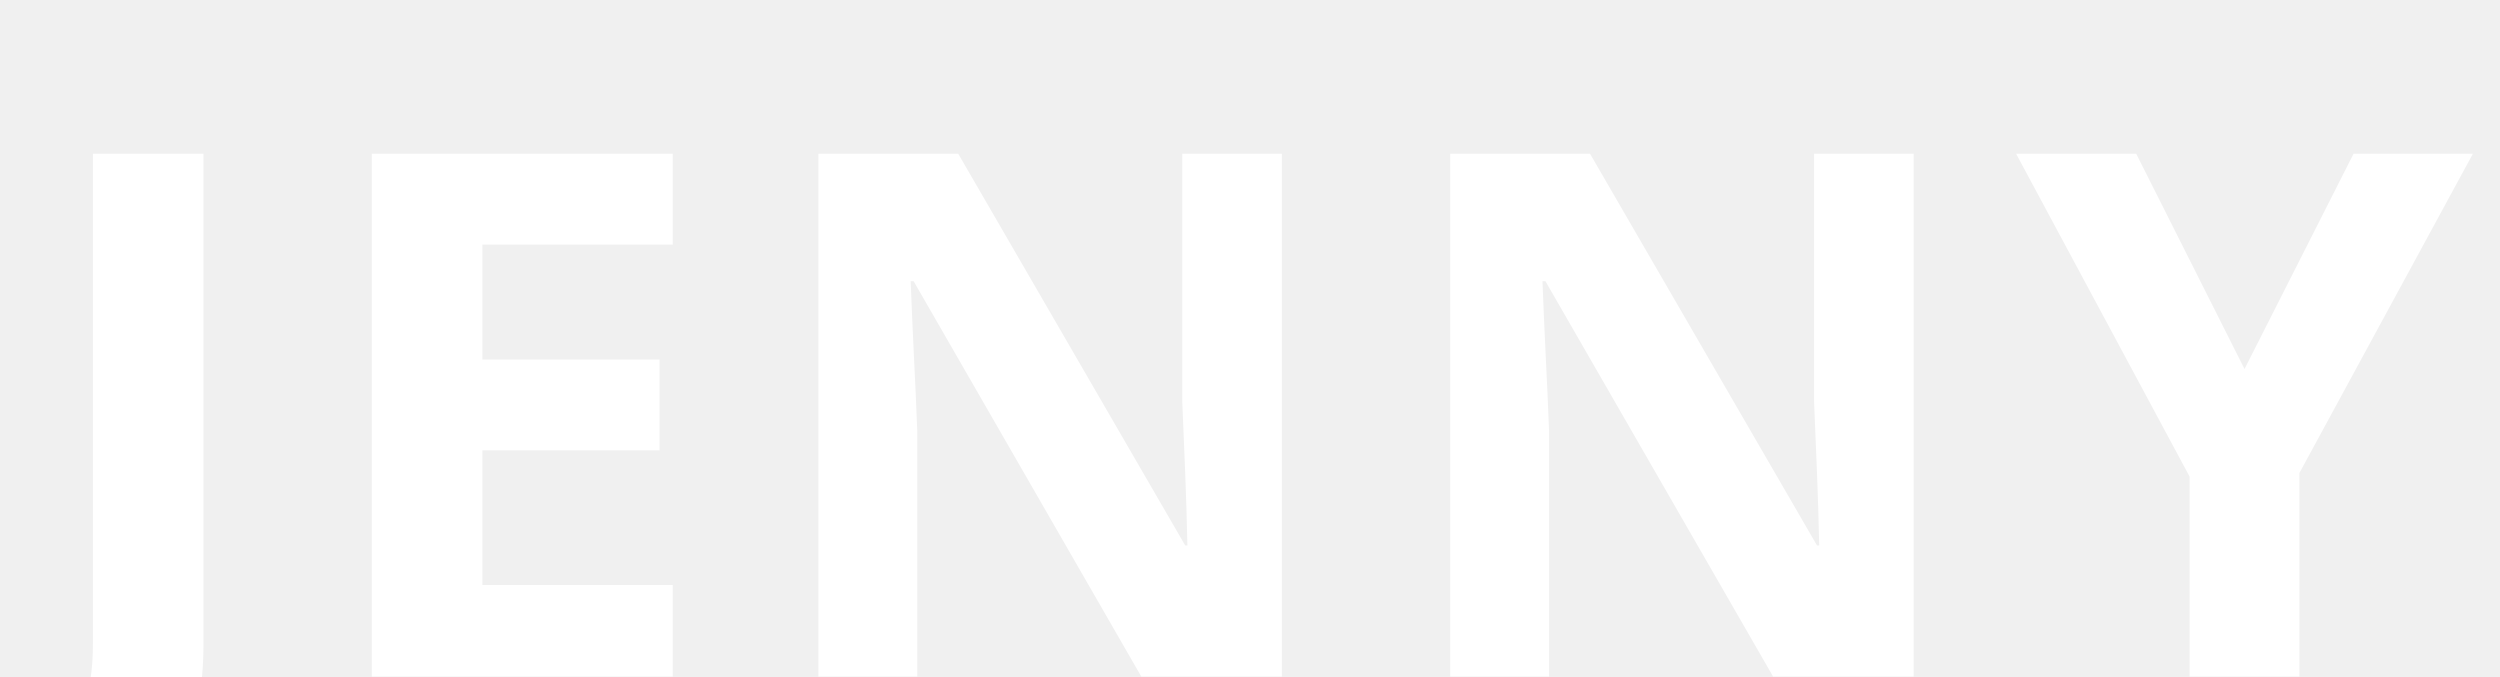
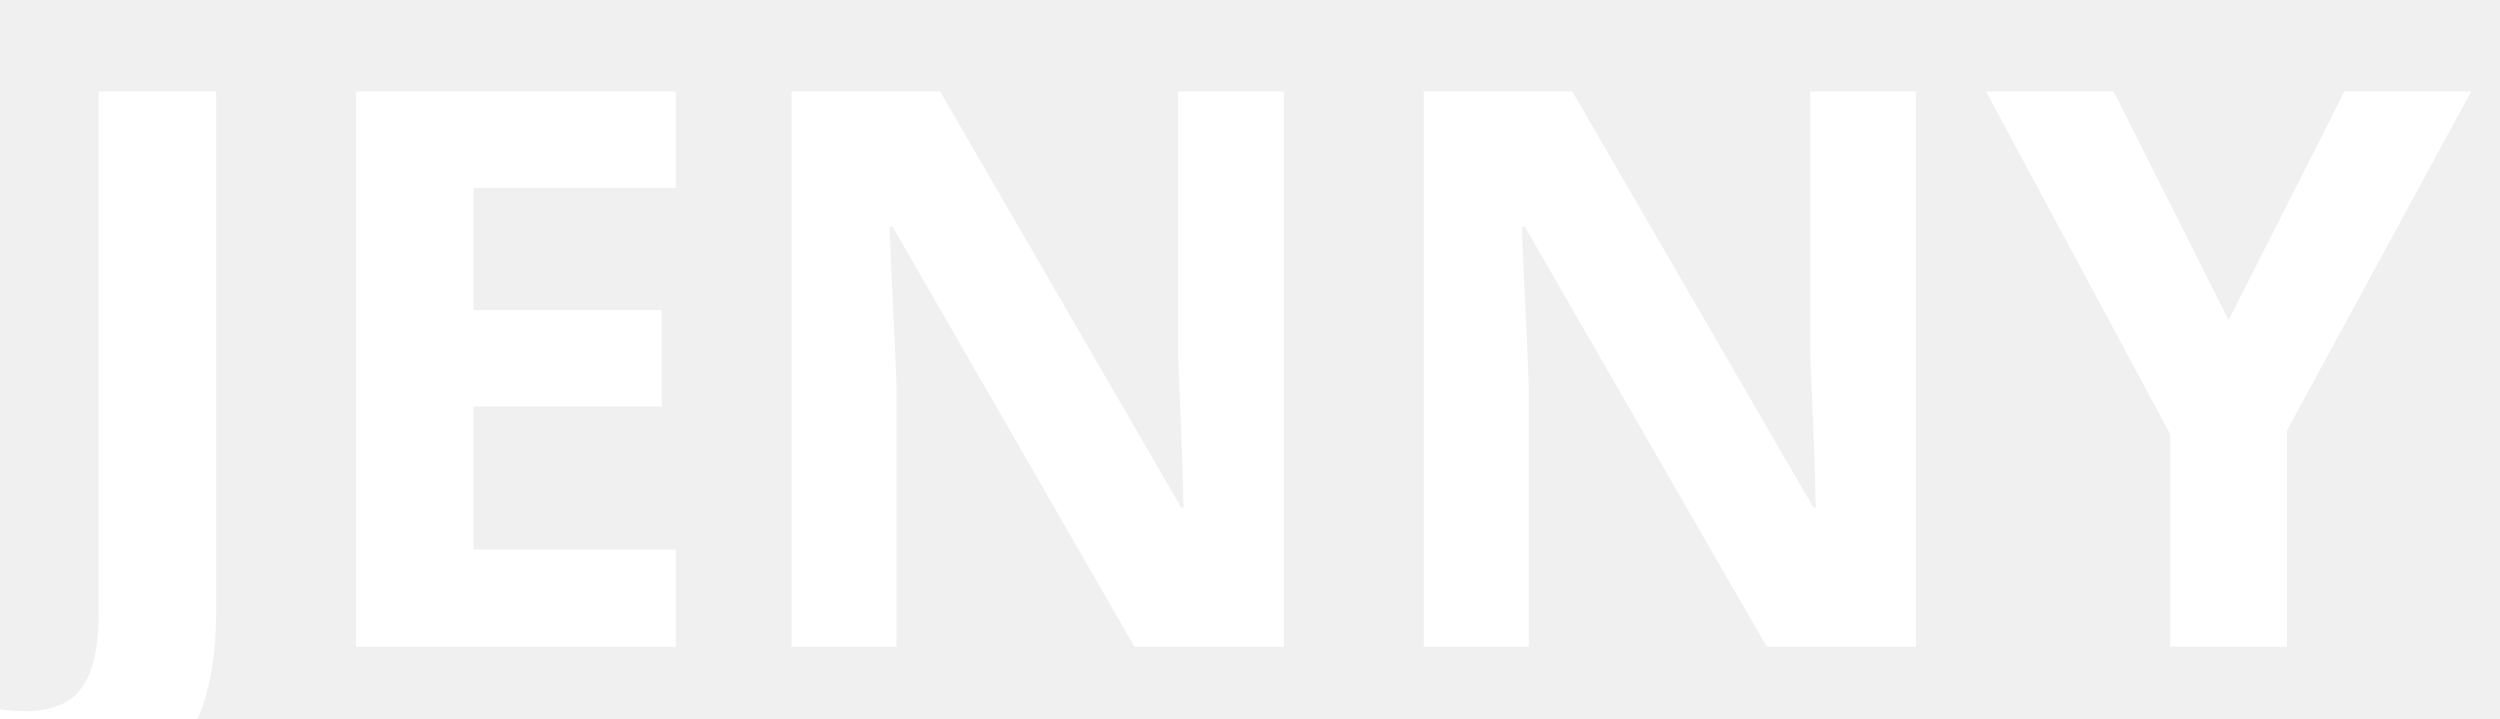
- <svg xmlns="http://www.w3.org/2000/svg" xmlns:xlink="http://www.w3.org/1999/xlink" width="70%" height="100%" version="1.1">
+ <svg xmlns="http://www.w3.org/2000/svg" xmlns:xlink="http://www.w3.org/1999/xlink" width="90%" height="100%" version="1.1">
  <defs>
    <style>
			text { 
				font-size:120px;
- 				font-family: Impact, Arial Black, sans-serif;
+ 				font-family: 'Francois One', 'Oswald', Arial Black, sans-serif;
                font-weight: 900;
-                 letter-spacing: 6px;
				fill: white;
			}
		</style>
    <mask id="mask">
-       <text y="100%" x="50%" text-anchor="middle" id="knockout">JENNY</text>
+       <text y="90%" x="50%" text-anchor="middle" id="knockout">JENNY</text>
    </mask>
  </defs>
  <use xlink:href="#knockout" />
</svg>
